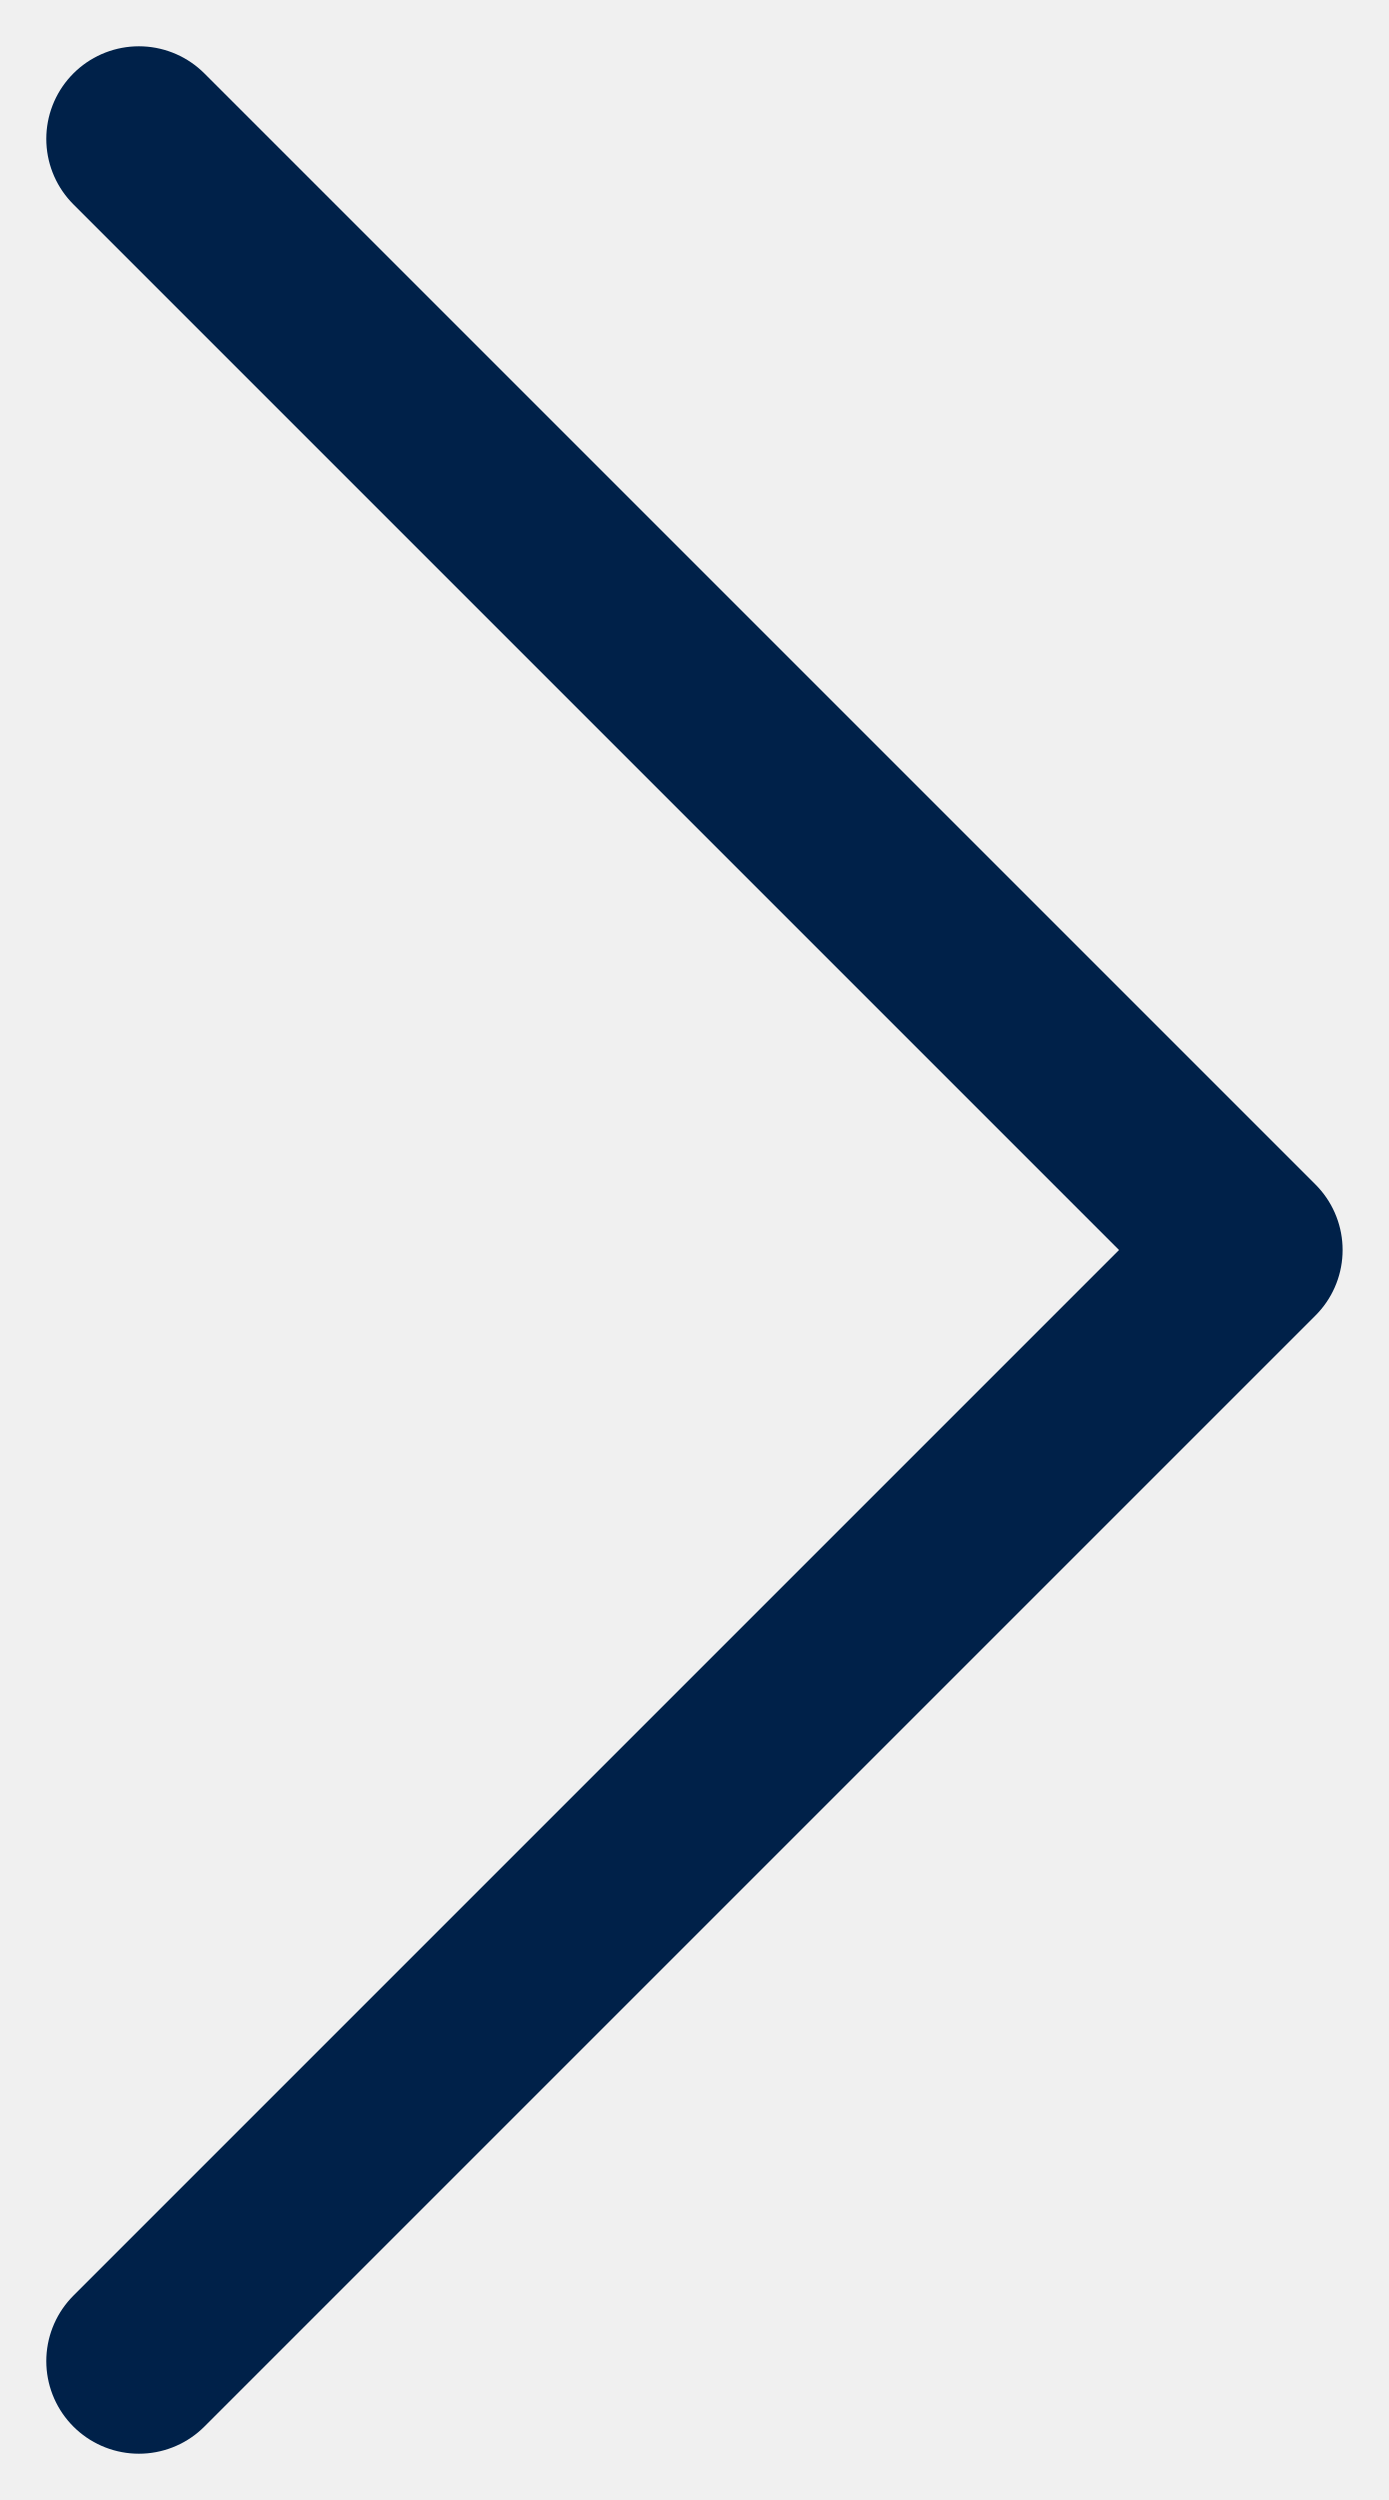
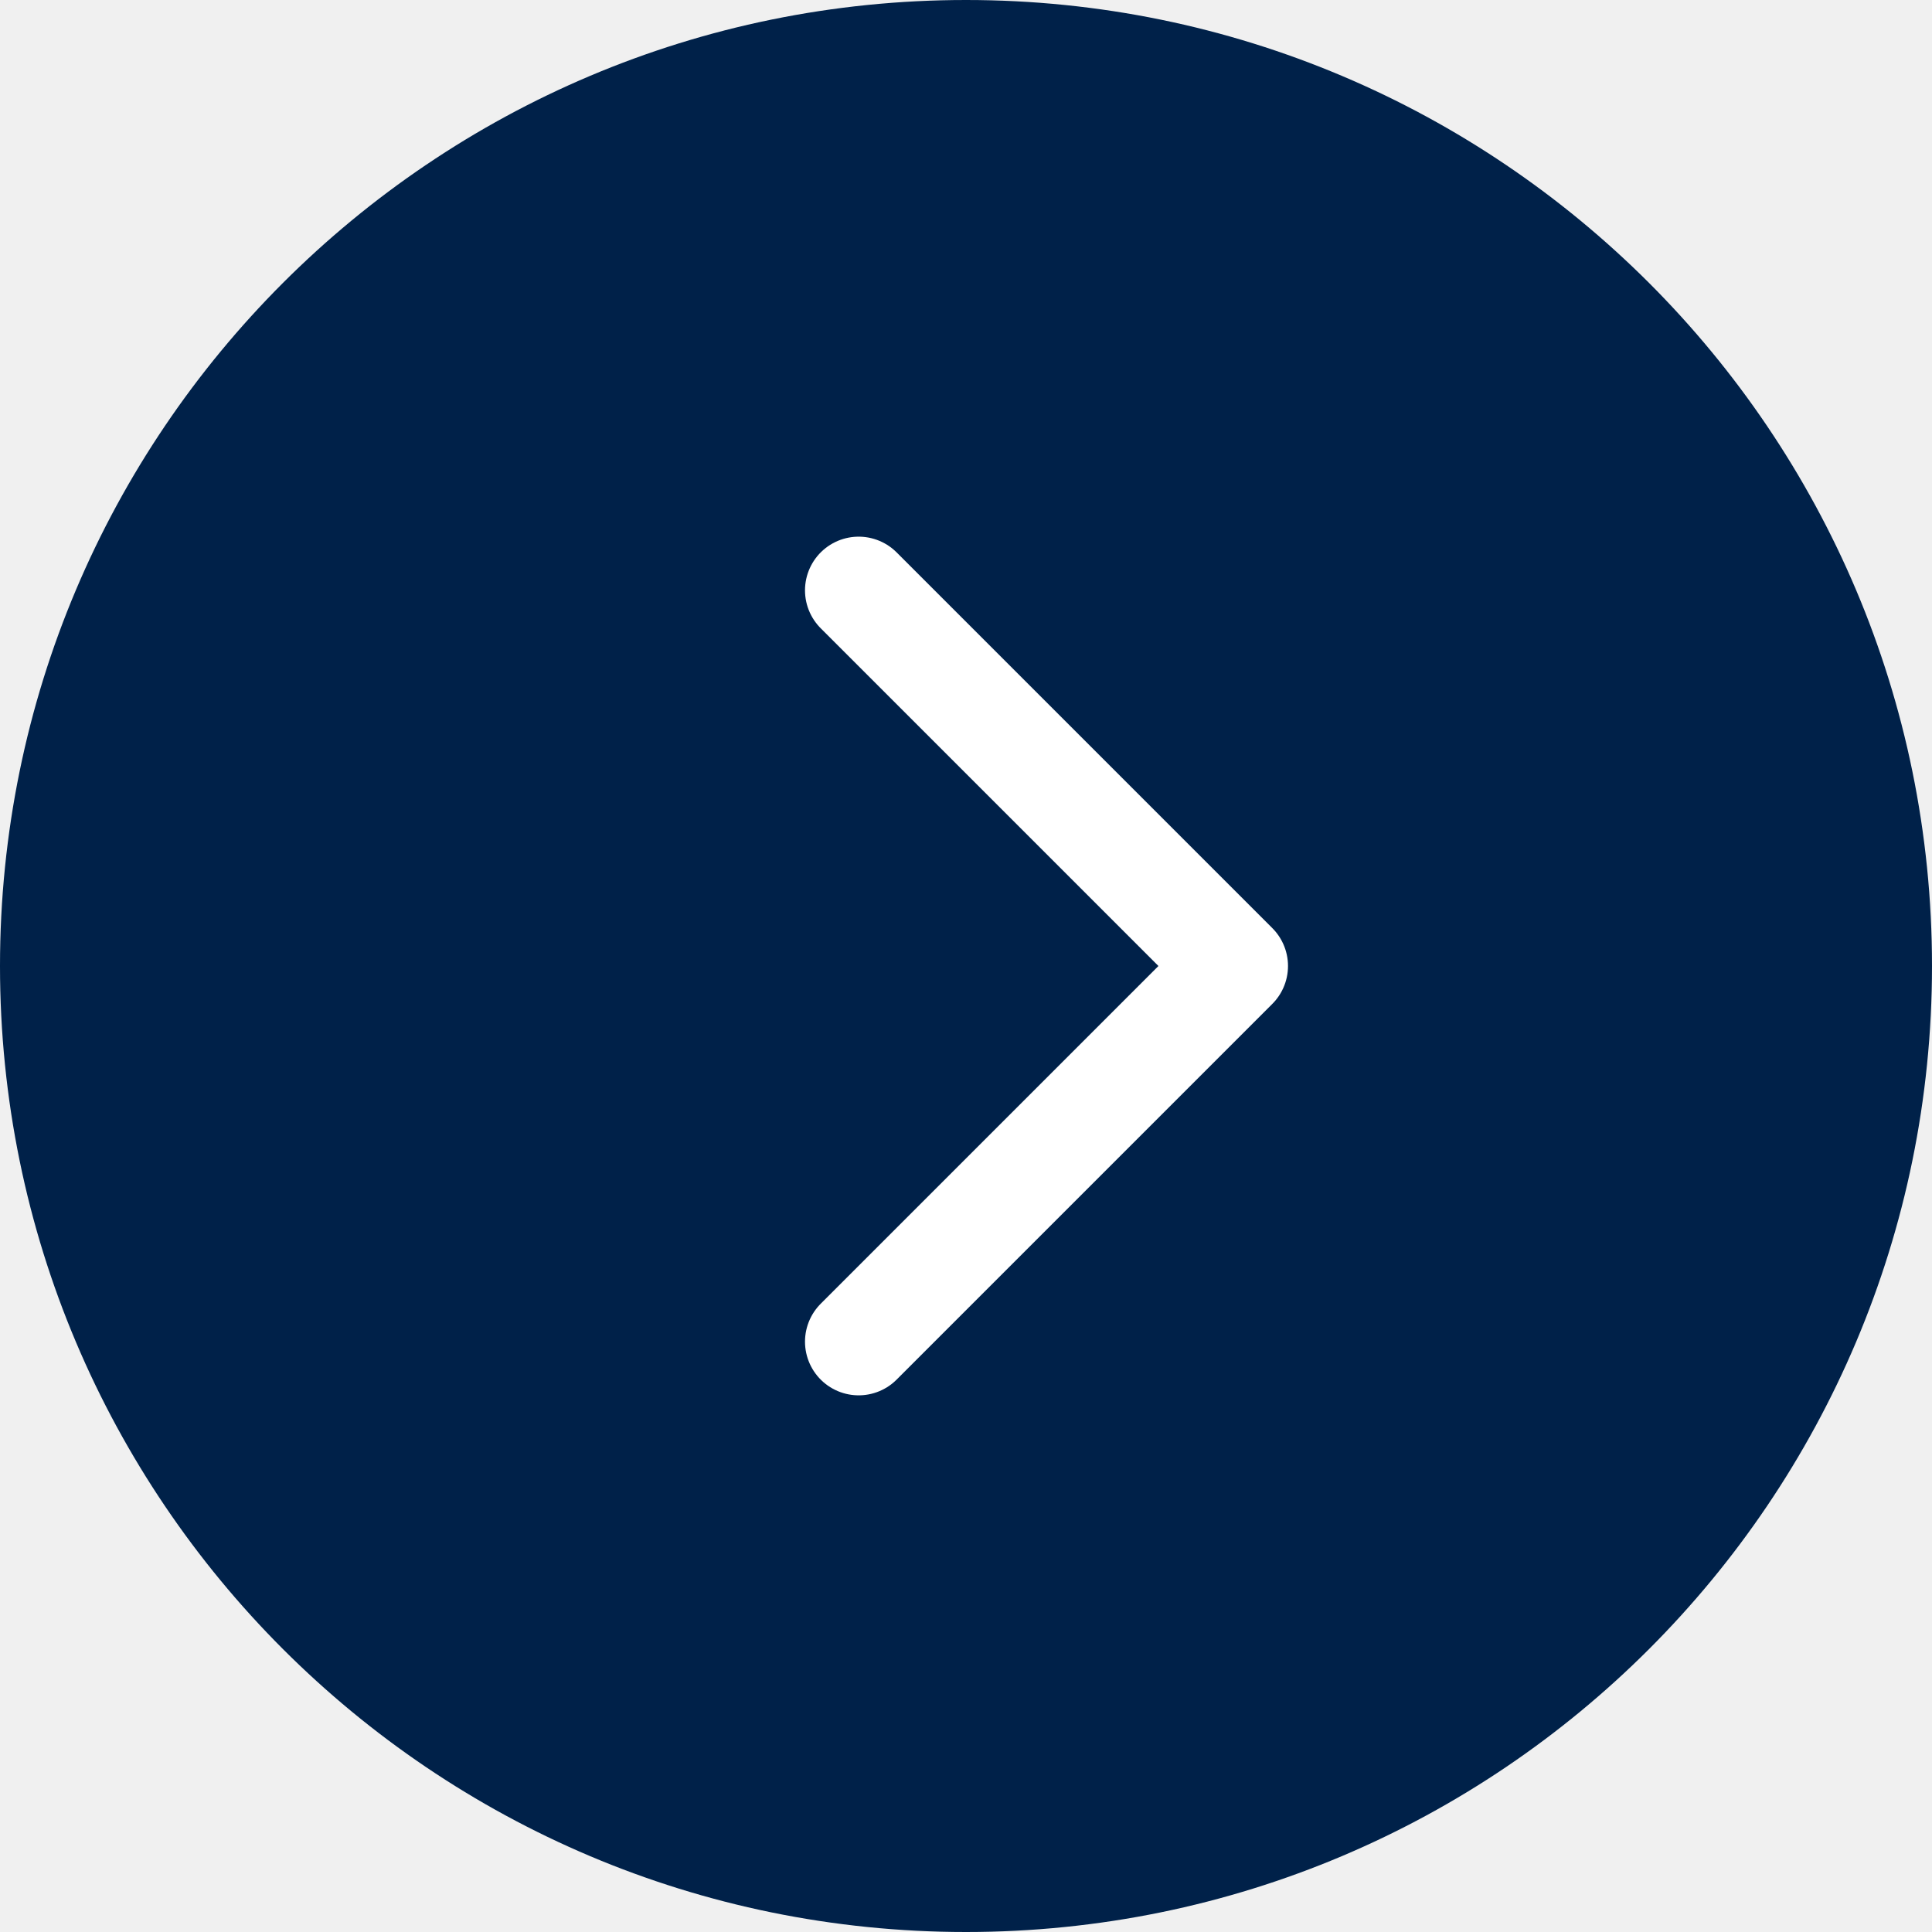
- <svg xmlns="http://www.w3.org/2000/svg" width="20" height="36" viewBox="0 0 20 36" fill="none">
-   <path d="M2 2L18 18L2 34" stroke="#002149" stroke-width="2.667" stroke-linecap="round" stroke-linejoin="round" />
+ <svg xmlns="http://www.w3.org/2000/svg" width="36" height="36" viewBox="0 0 36 36" fill="none">
+   <circle cx="18" cy="18" r="18" transform="rotate(180 18 18)" fill="#002149" />
+   <path d="M16 25L23 18L16 11" stroke="white" stroke-width="2" stroke-linecap="round" stroke-linejoin="round" />
</svg>
